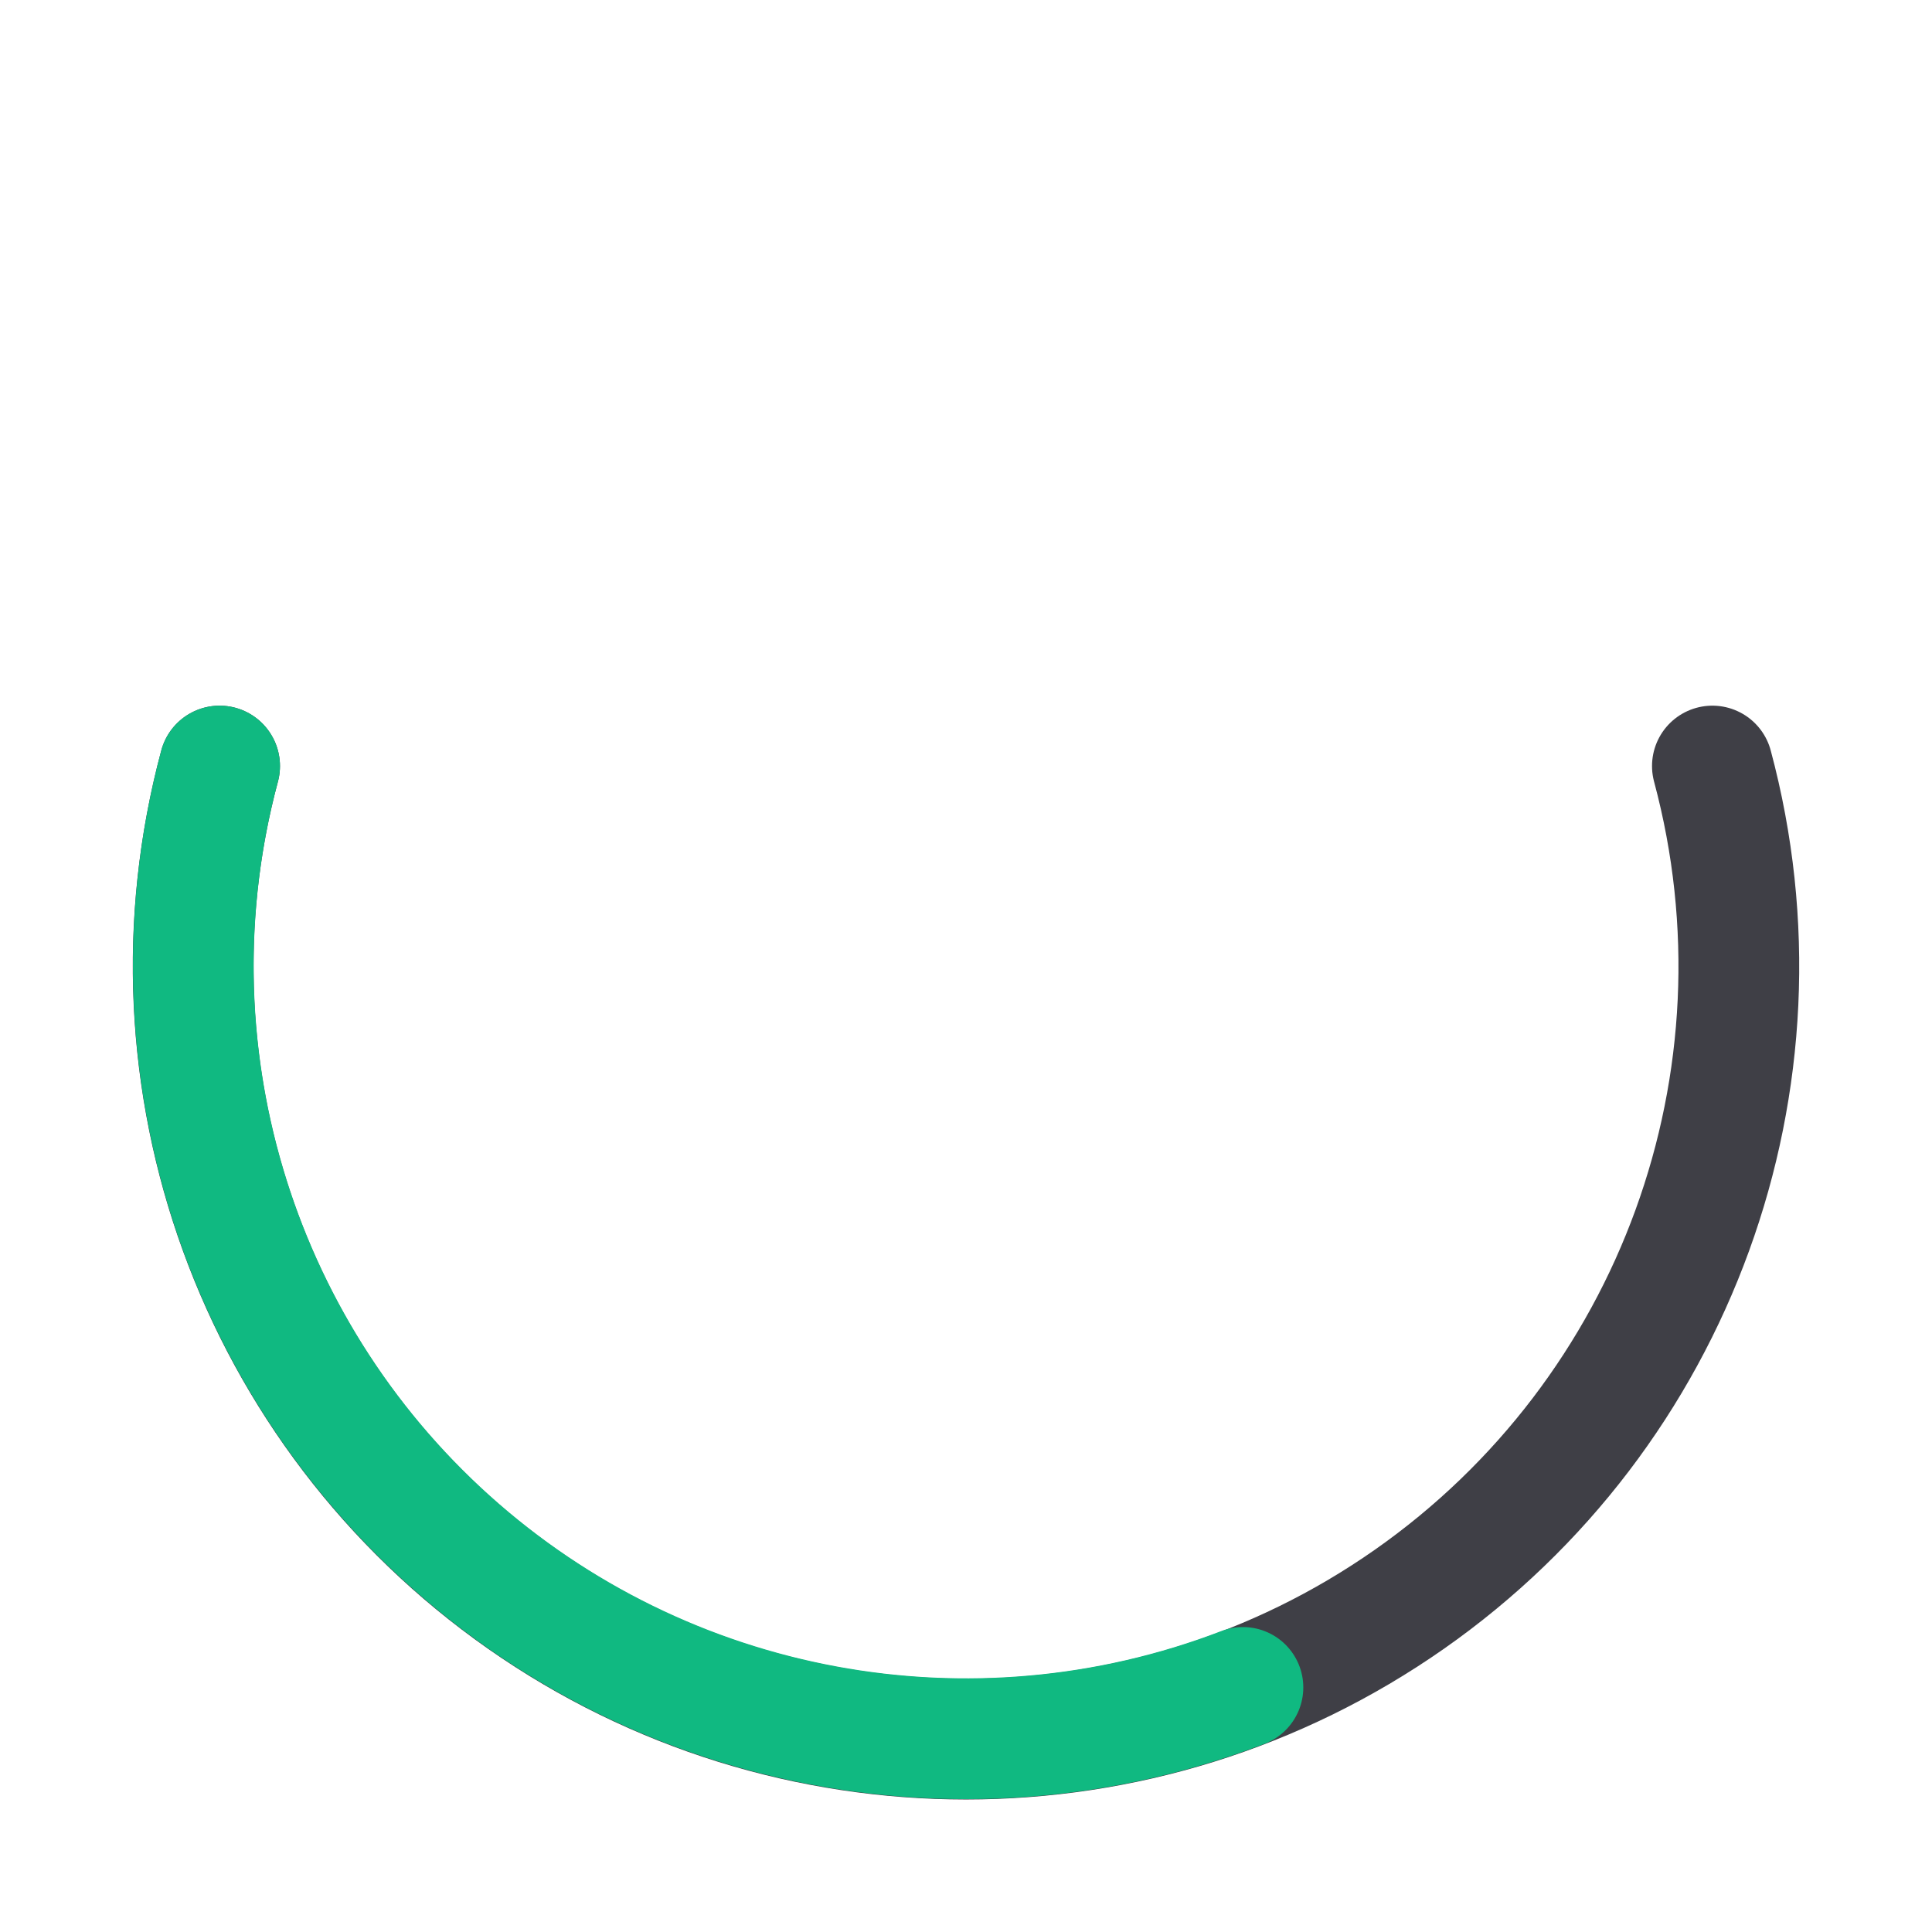
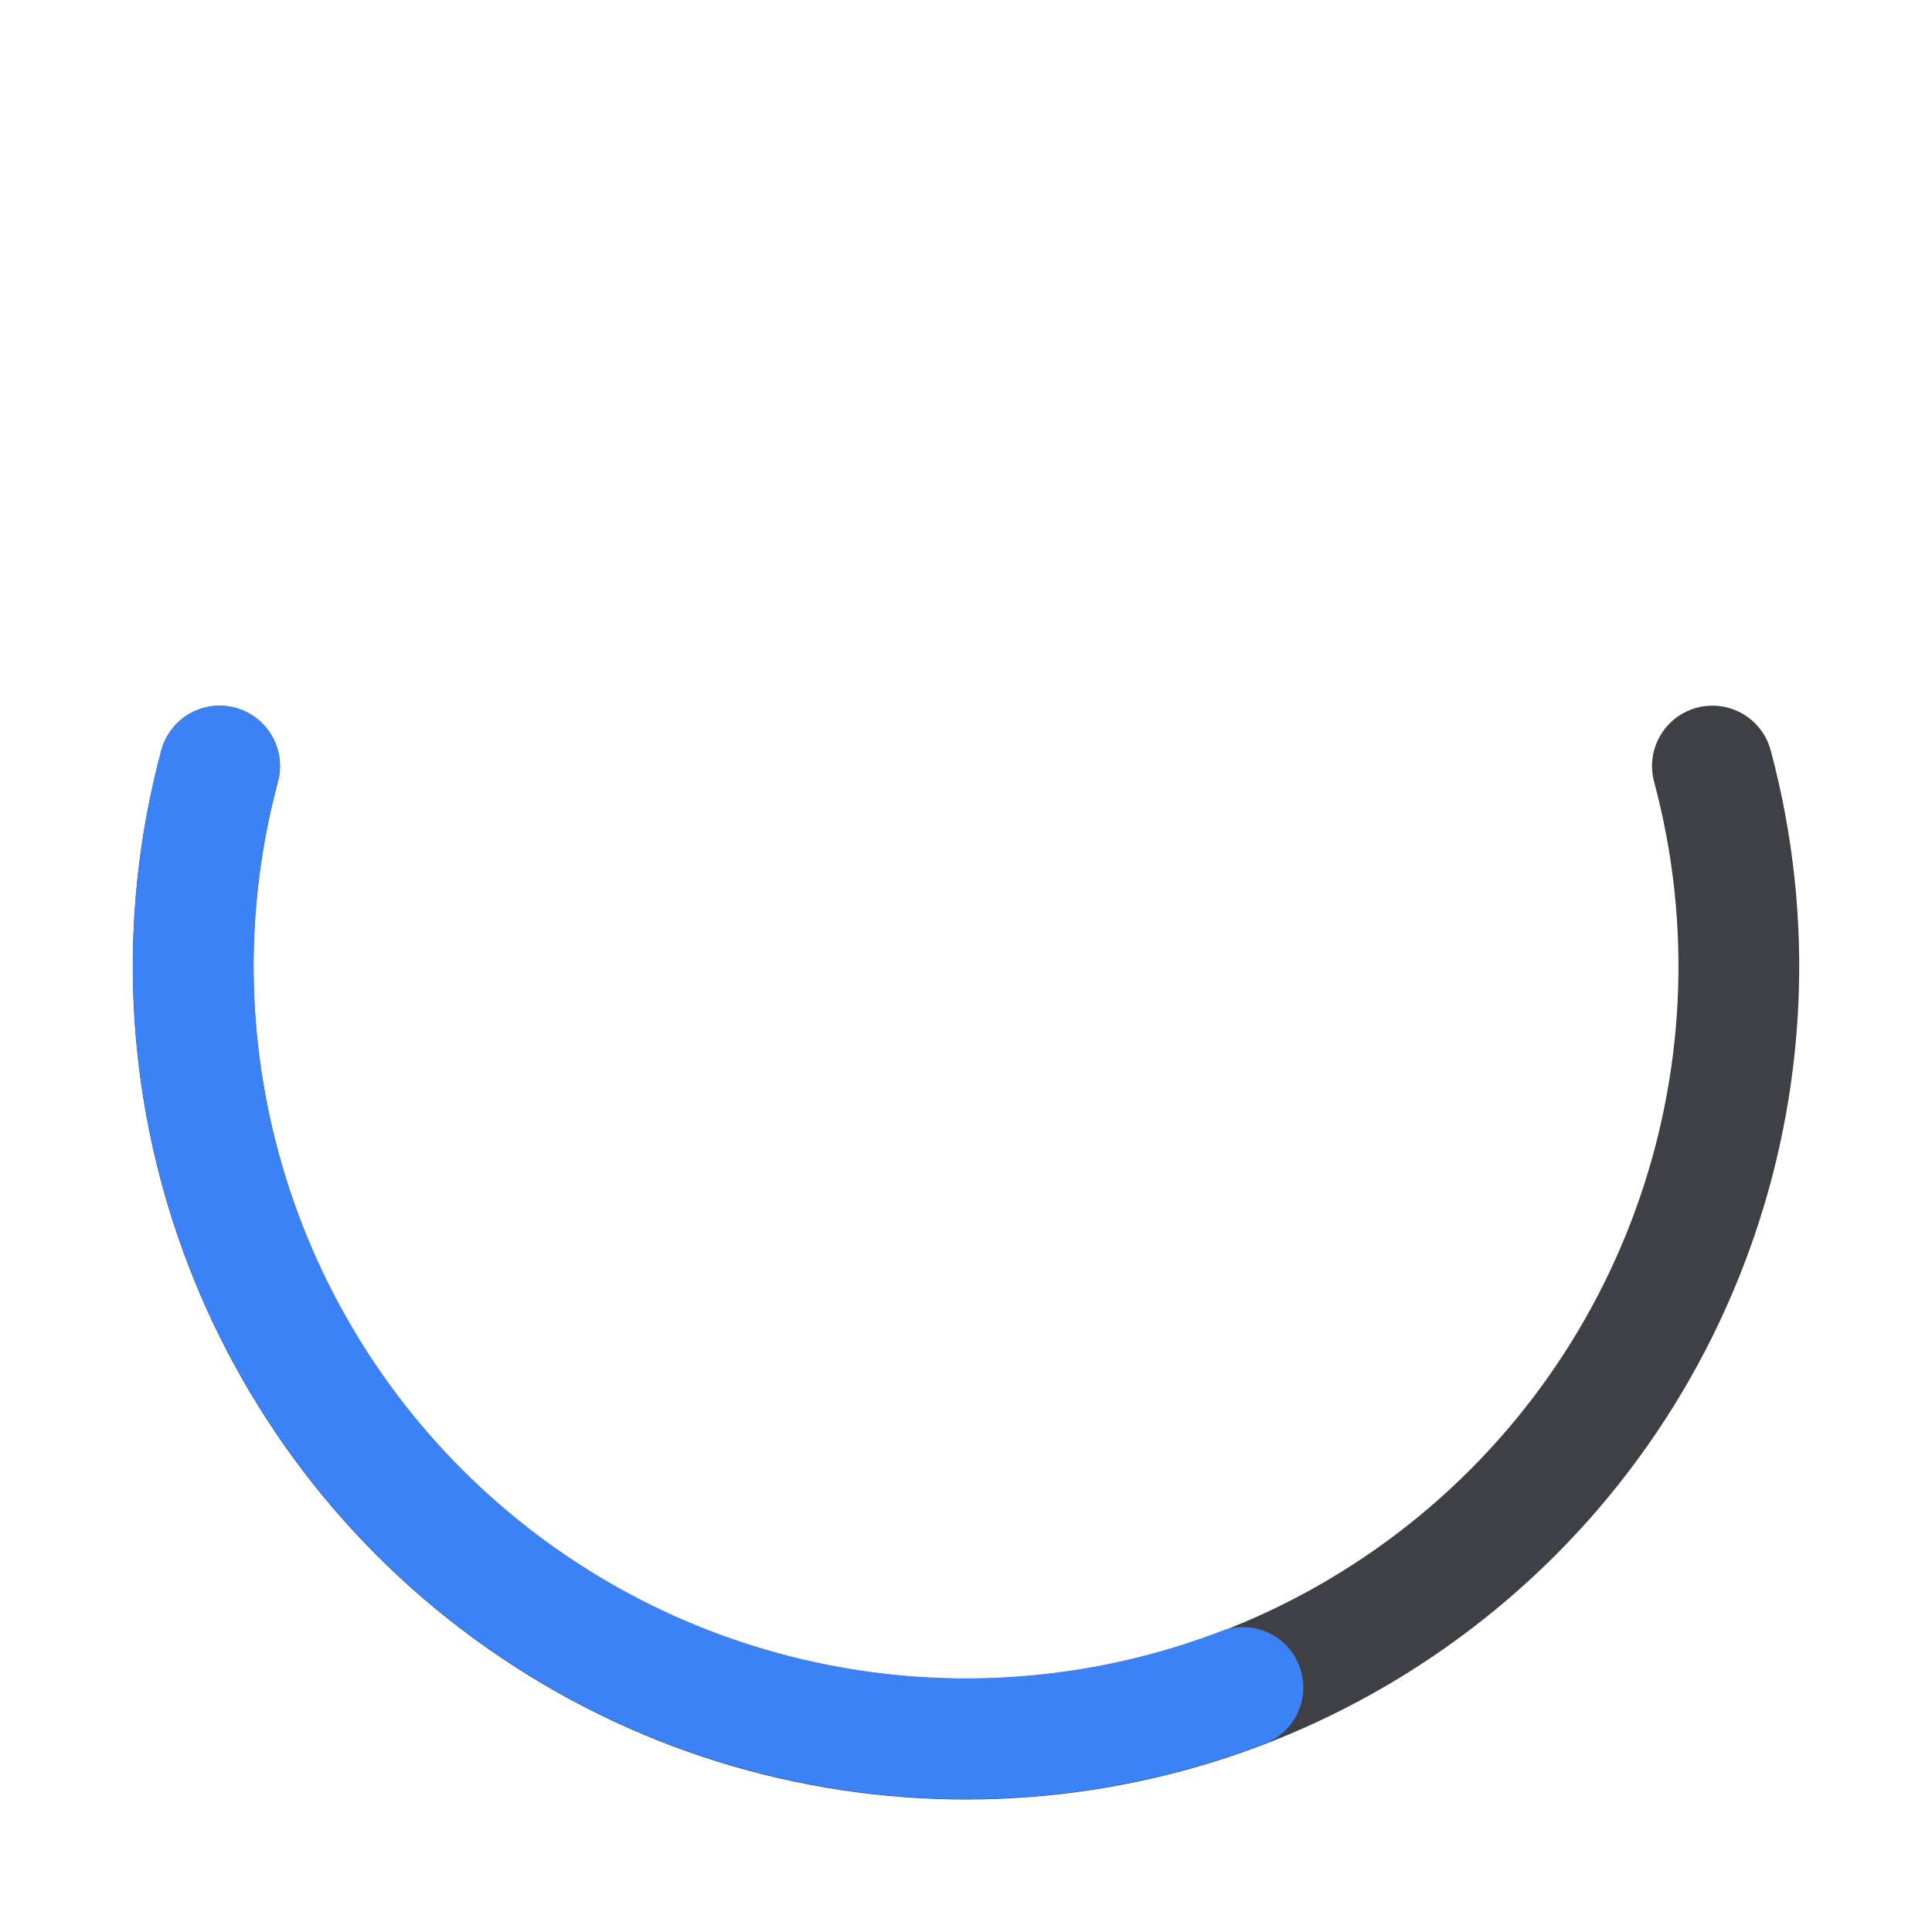
<svg xmlns="http://www.w3.org/2000/svg" viewBox="0 0 120 120">
  <path d="M 13.64 47.58 A 48.0 48.0 0 1 0 106.36 47.58" fill="none" stroke="#3f3f46" stroke-width="7.5" stroke-linecap="round" />
-   <path d="M 13.64 47.58 A 48.0 48.0 0 0 0 77.20 104.81" fill="none" stroke="#10b981" stroke-width="7.5" stroke-linecap="round" />
+   <path d="M 13.64 47.58 A 48.0 48.0 0 0 0 77.20 104.81" fill="none" stroke="#3b82f6" stroke-width="7.5" stroke-linecap="round" />
</svg>
